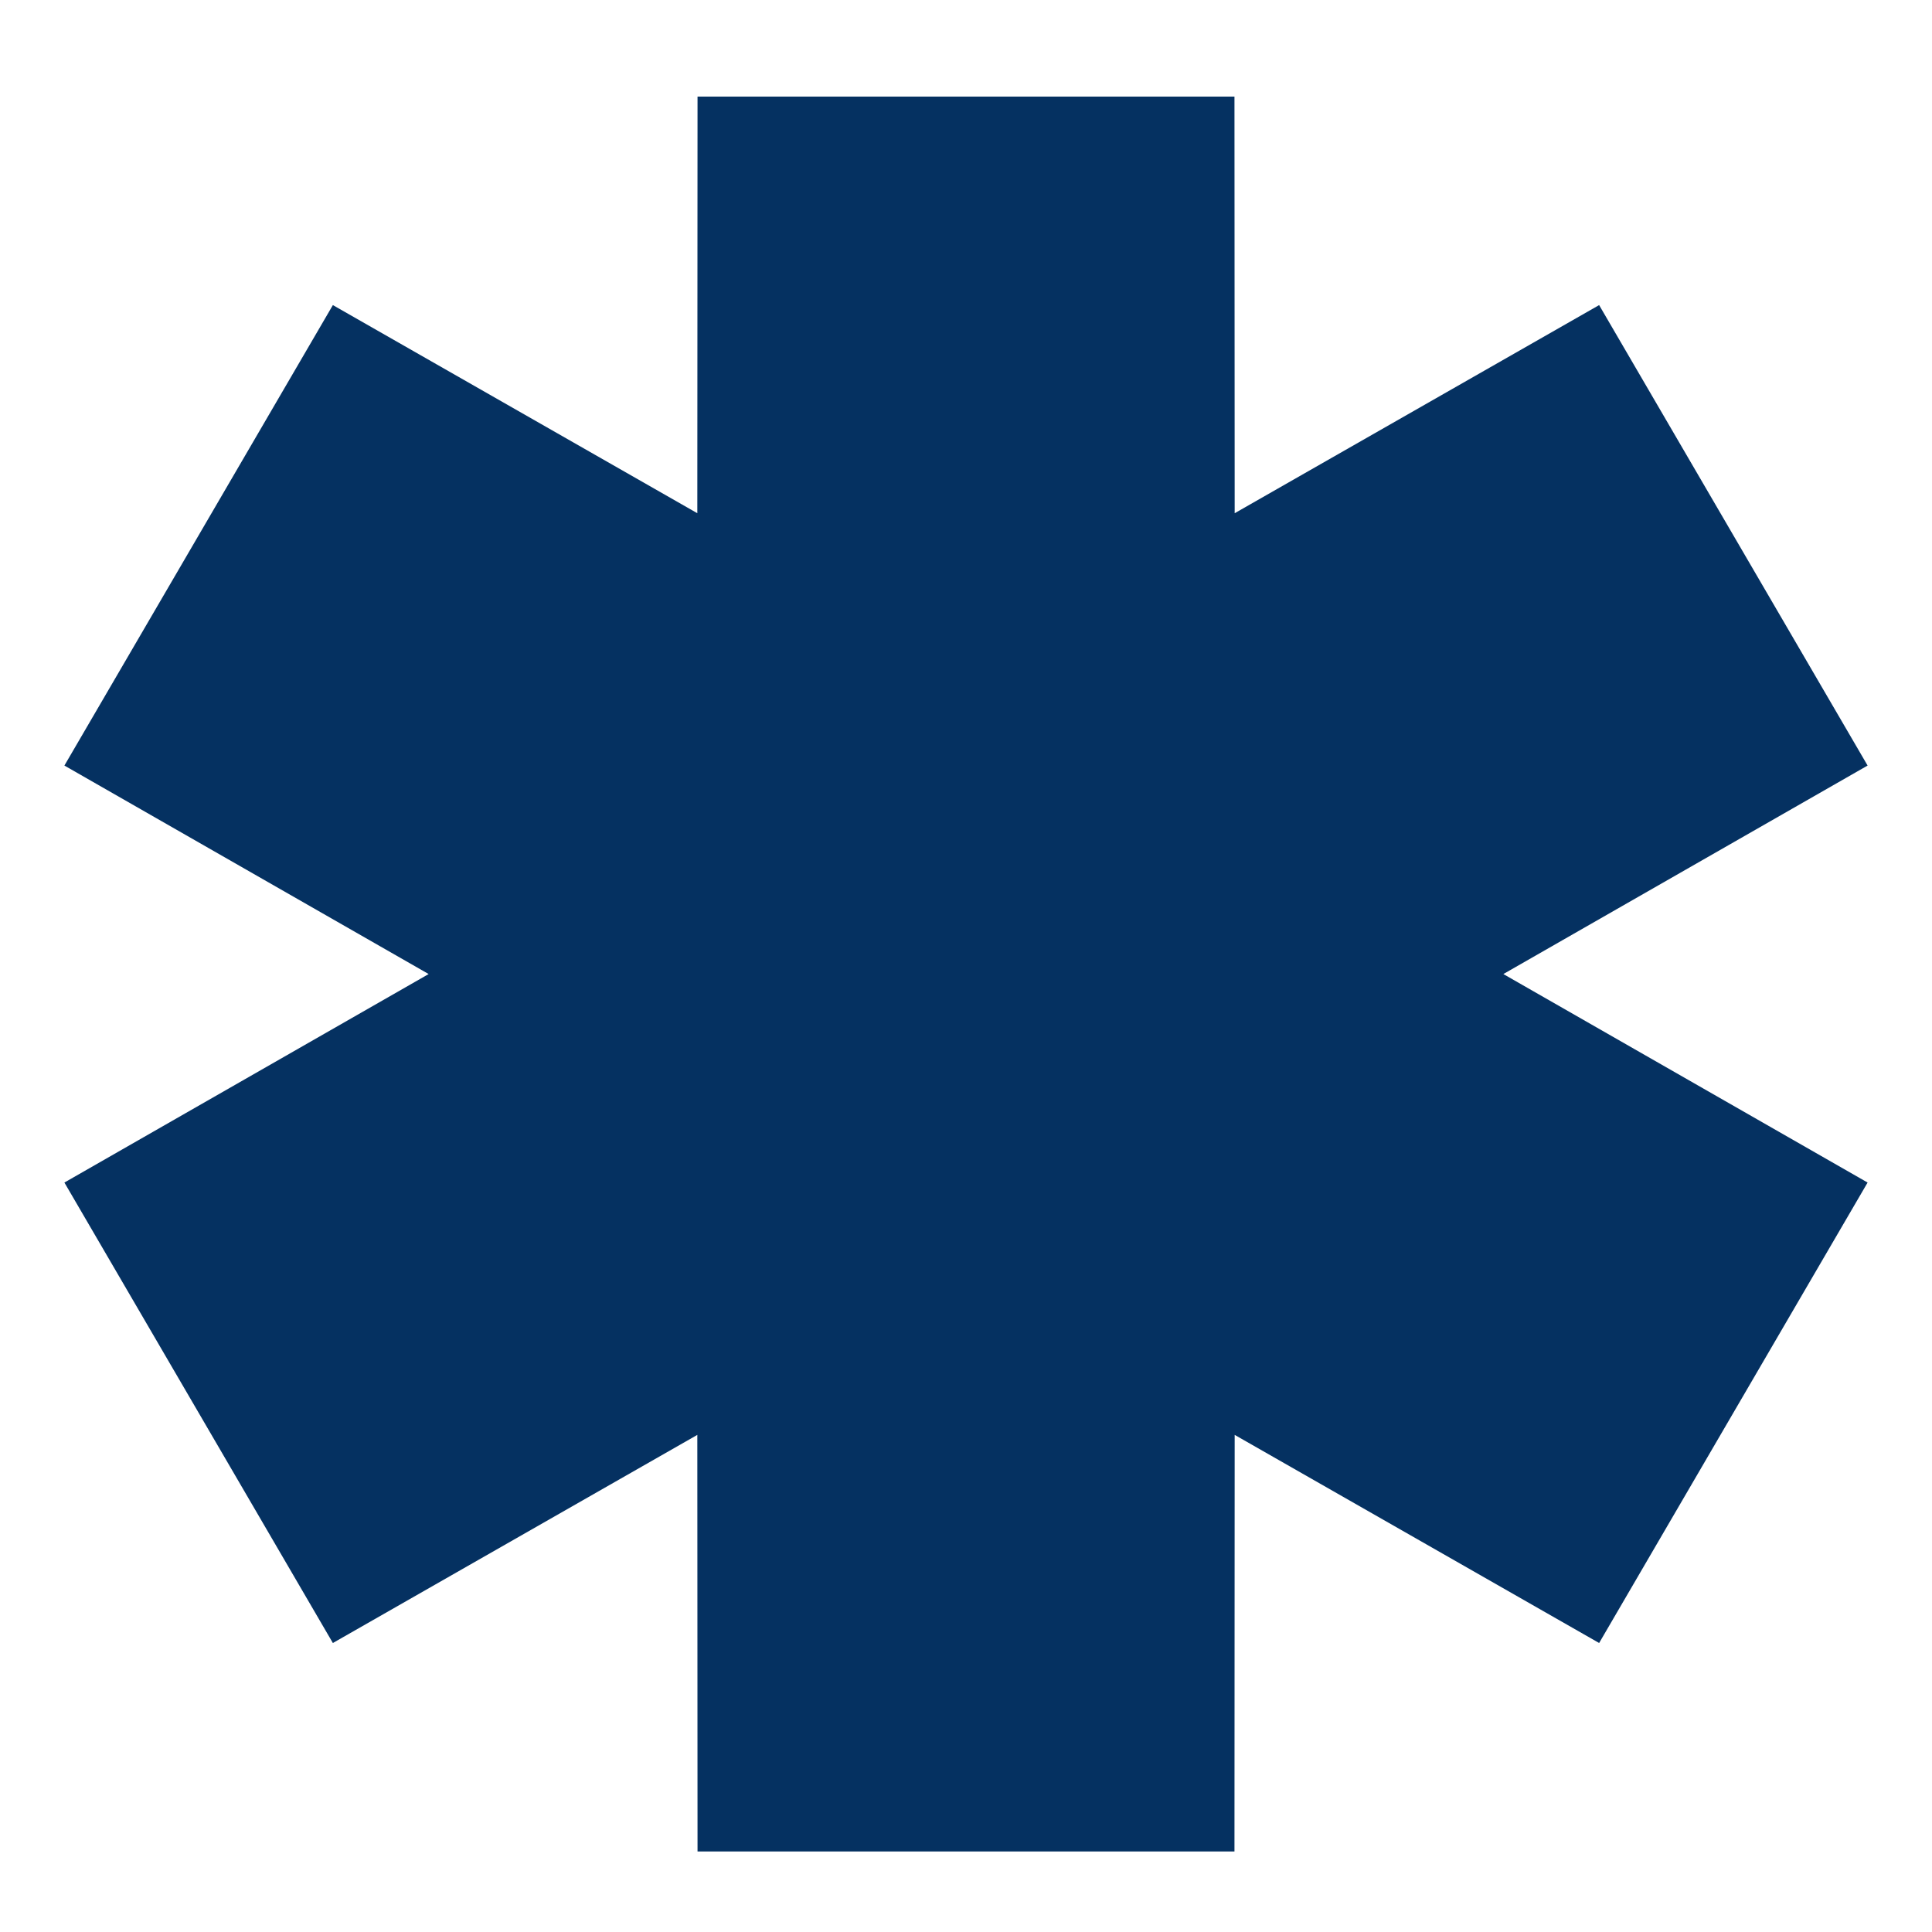
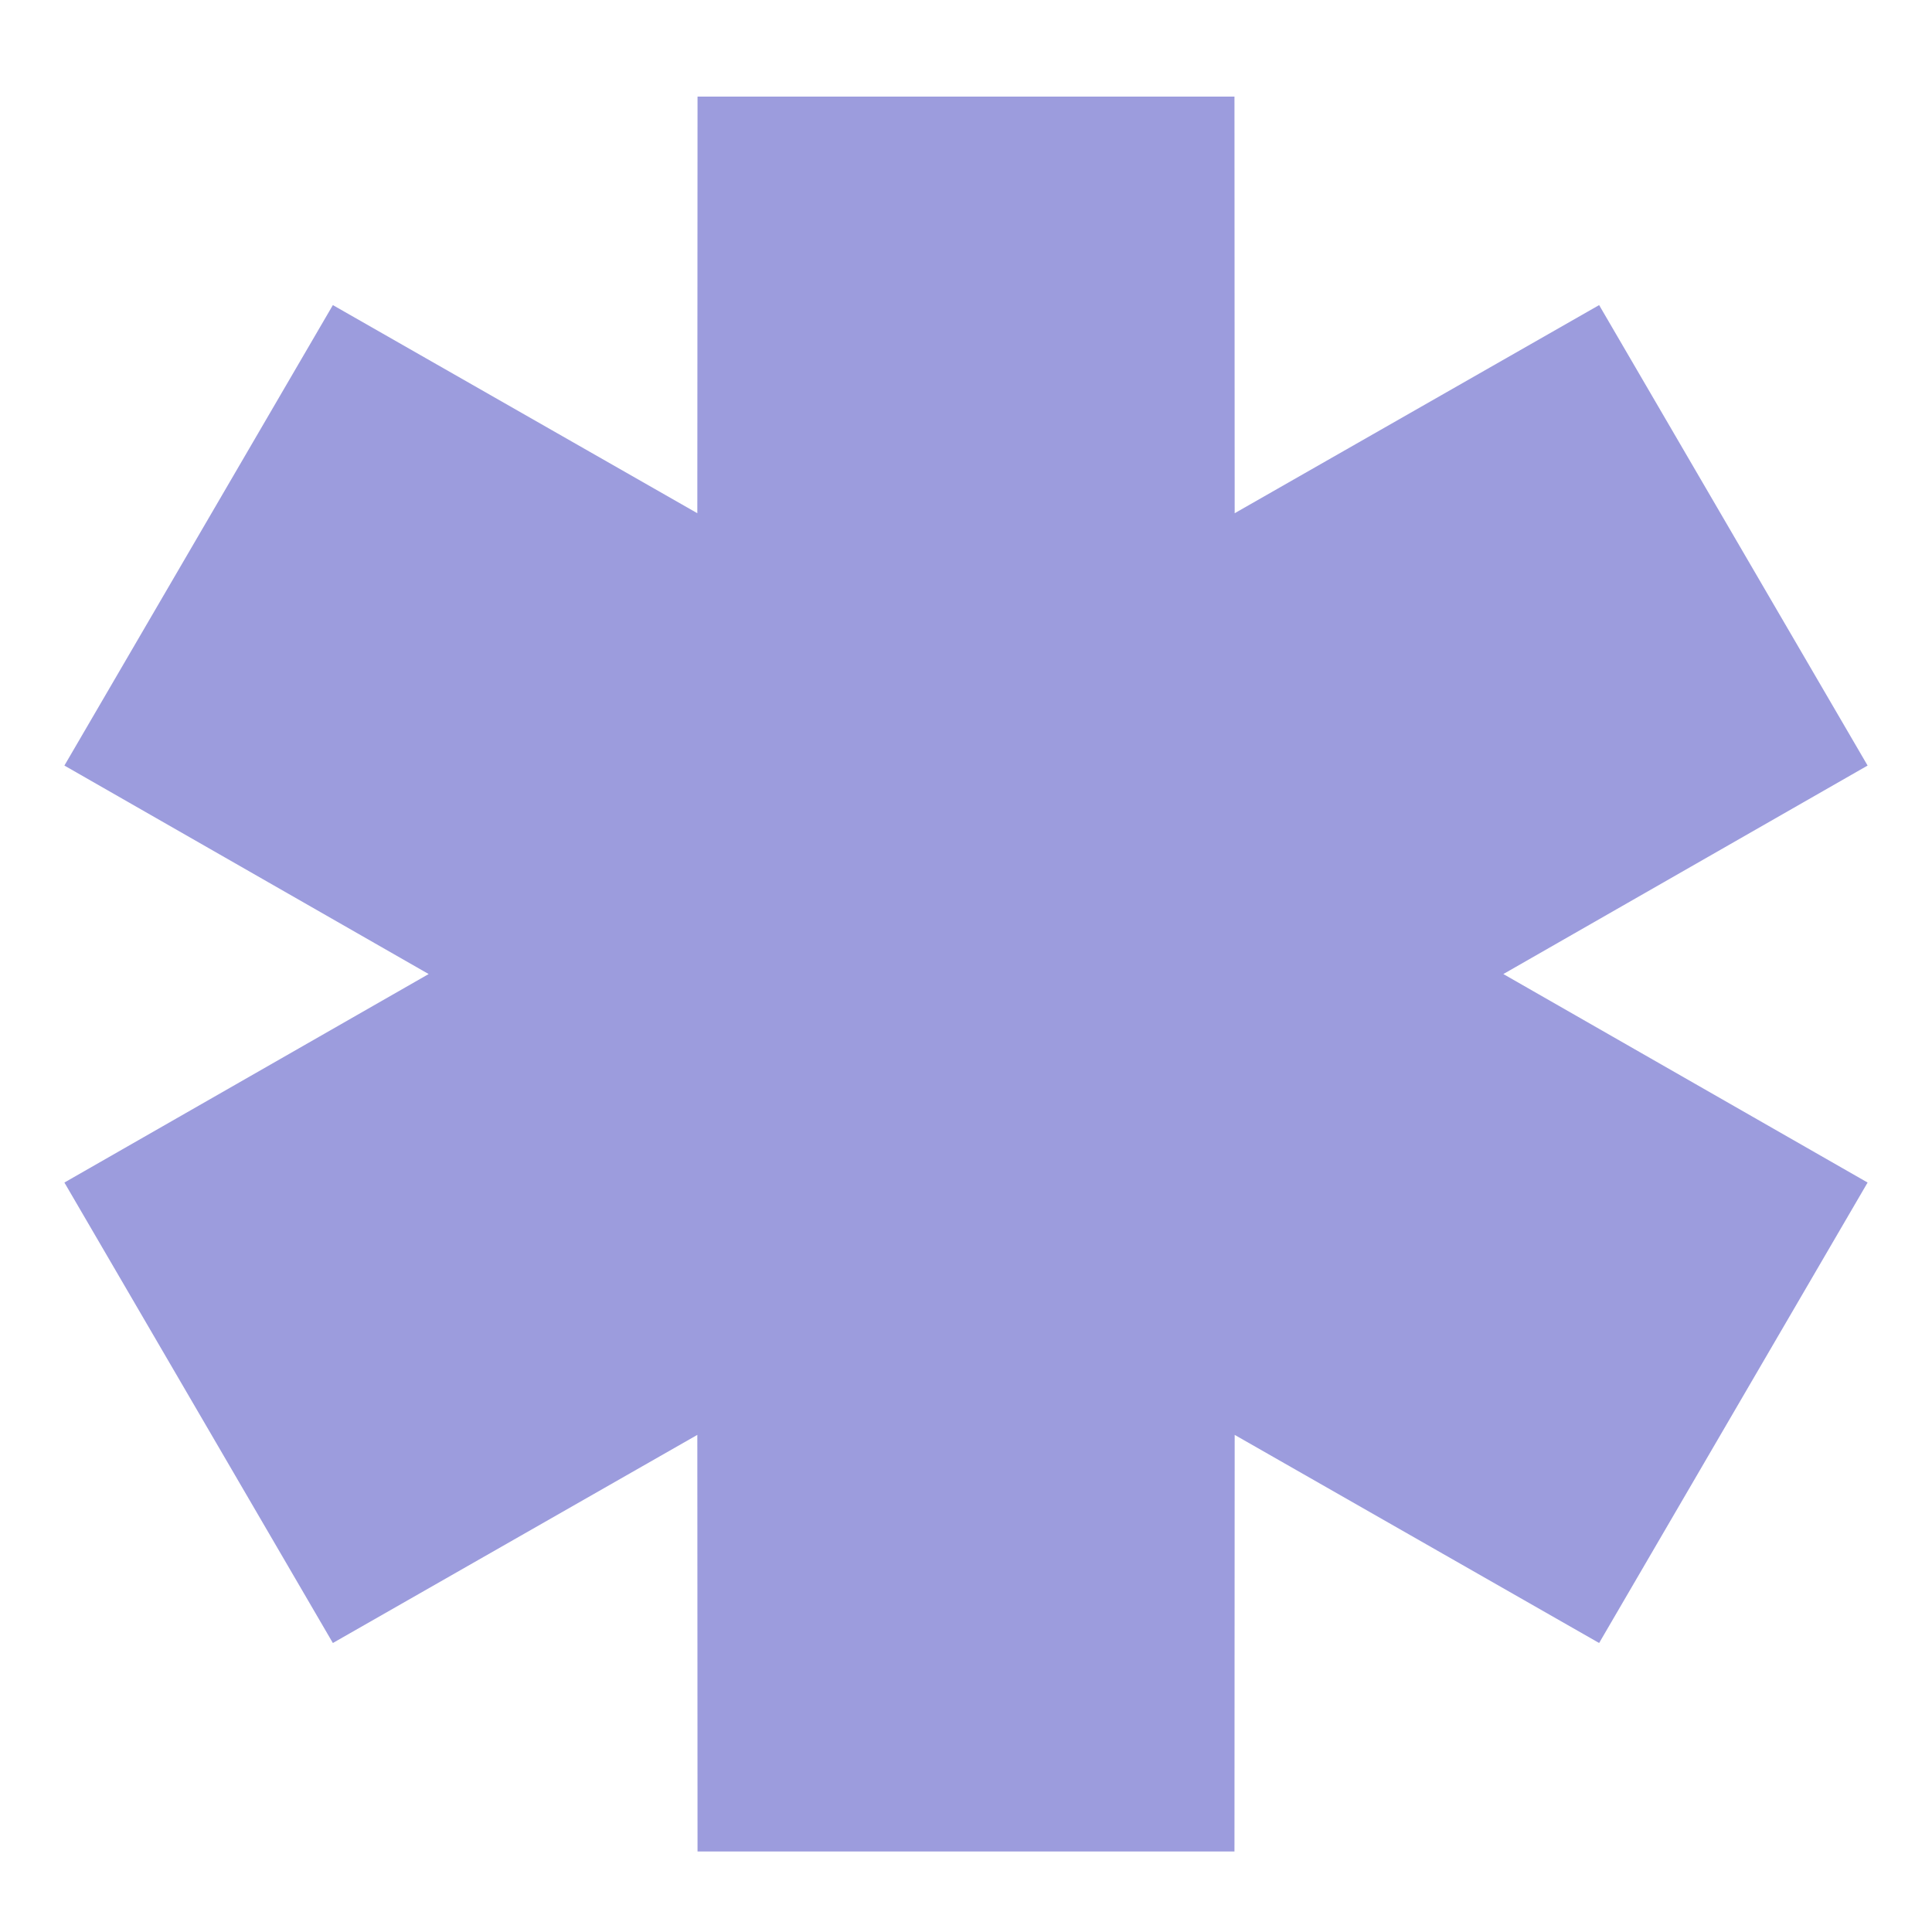
<svg xmlns="http://www.w3.org/2000/svg" version="1.1" width="120" height="120">
  <svg width="120" height="120" viewBox="0 0 120 120" fill="none">
-     <path fill-rule="evenodd" clip-rule="evenodd" d="M26.624 60.5L4 47.55L20.675 18.95L43.312 31.877L43.325 6H76.675L76.688 31.877L99.325 18.95L116 47.55L93.376 60.5L116 73.45L99.325 102.05L76.688 89.123L76.675 115H43.325L43.312 89.123L20.675 102.05L4 73.45L26.624 60.5Z" fill="#053161" />
+     <path fill-rule="evenodd" clip-rule="evenodd" d="M26.624 60.5L4 47.55L20.675 18.95L43.312 31.877L43.325 6H76.675L76.688 31.877L99.325 18.95L116 47.55L93.376 60.5L116 73.45L99.325 102.05L76.688 89.123L76.675 115H43.325L43.312 89.123L20.675 102.05L4 73.45L26.624 60.5Z" fill="#9C9CDD" />
  </svg>
  <style>@media (prefers-color-scheme: light) { :root { filter: none; } }
@media (prefers-color-scheme: dark) { :root { filter: none; } }
</style>
</svg>
